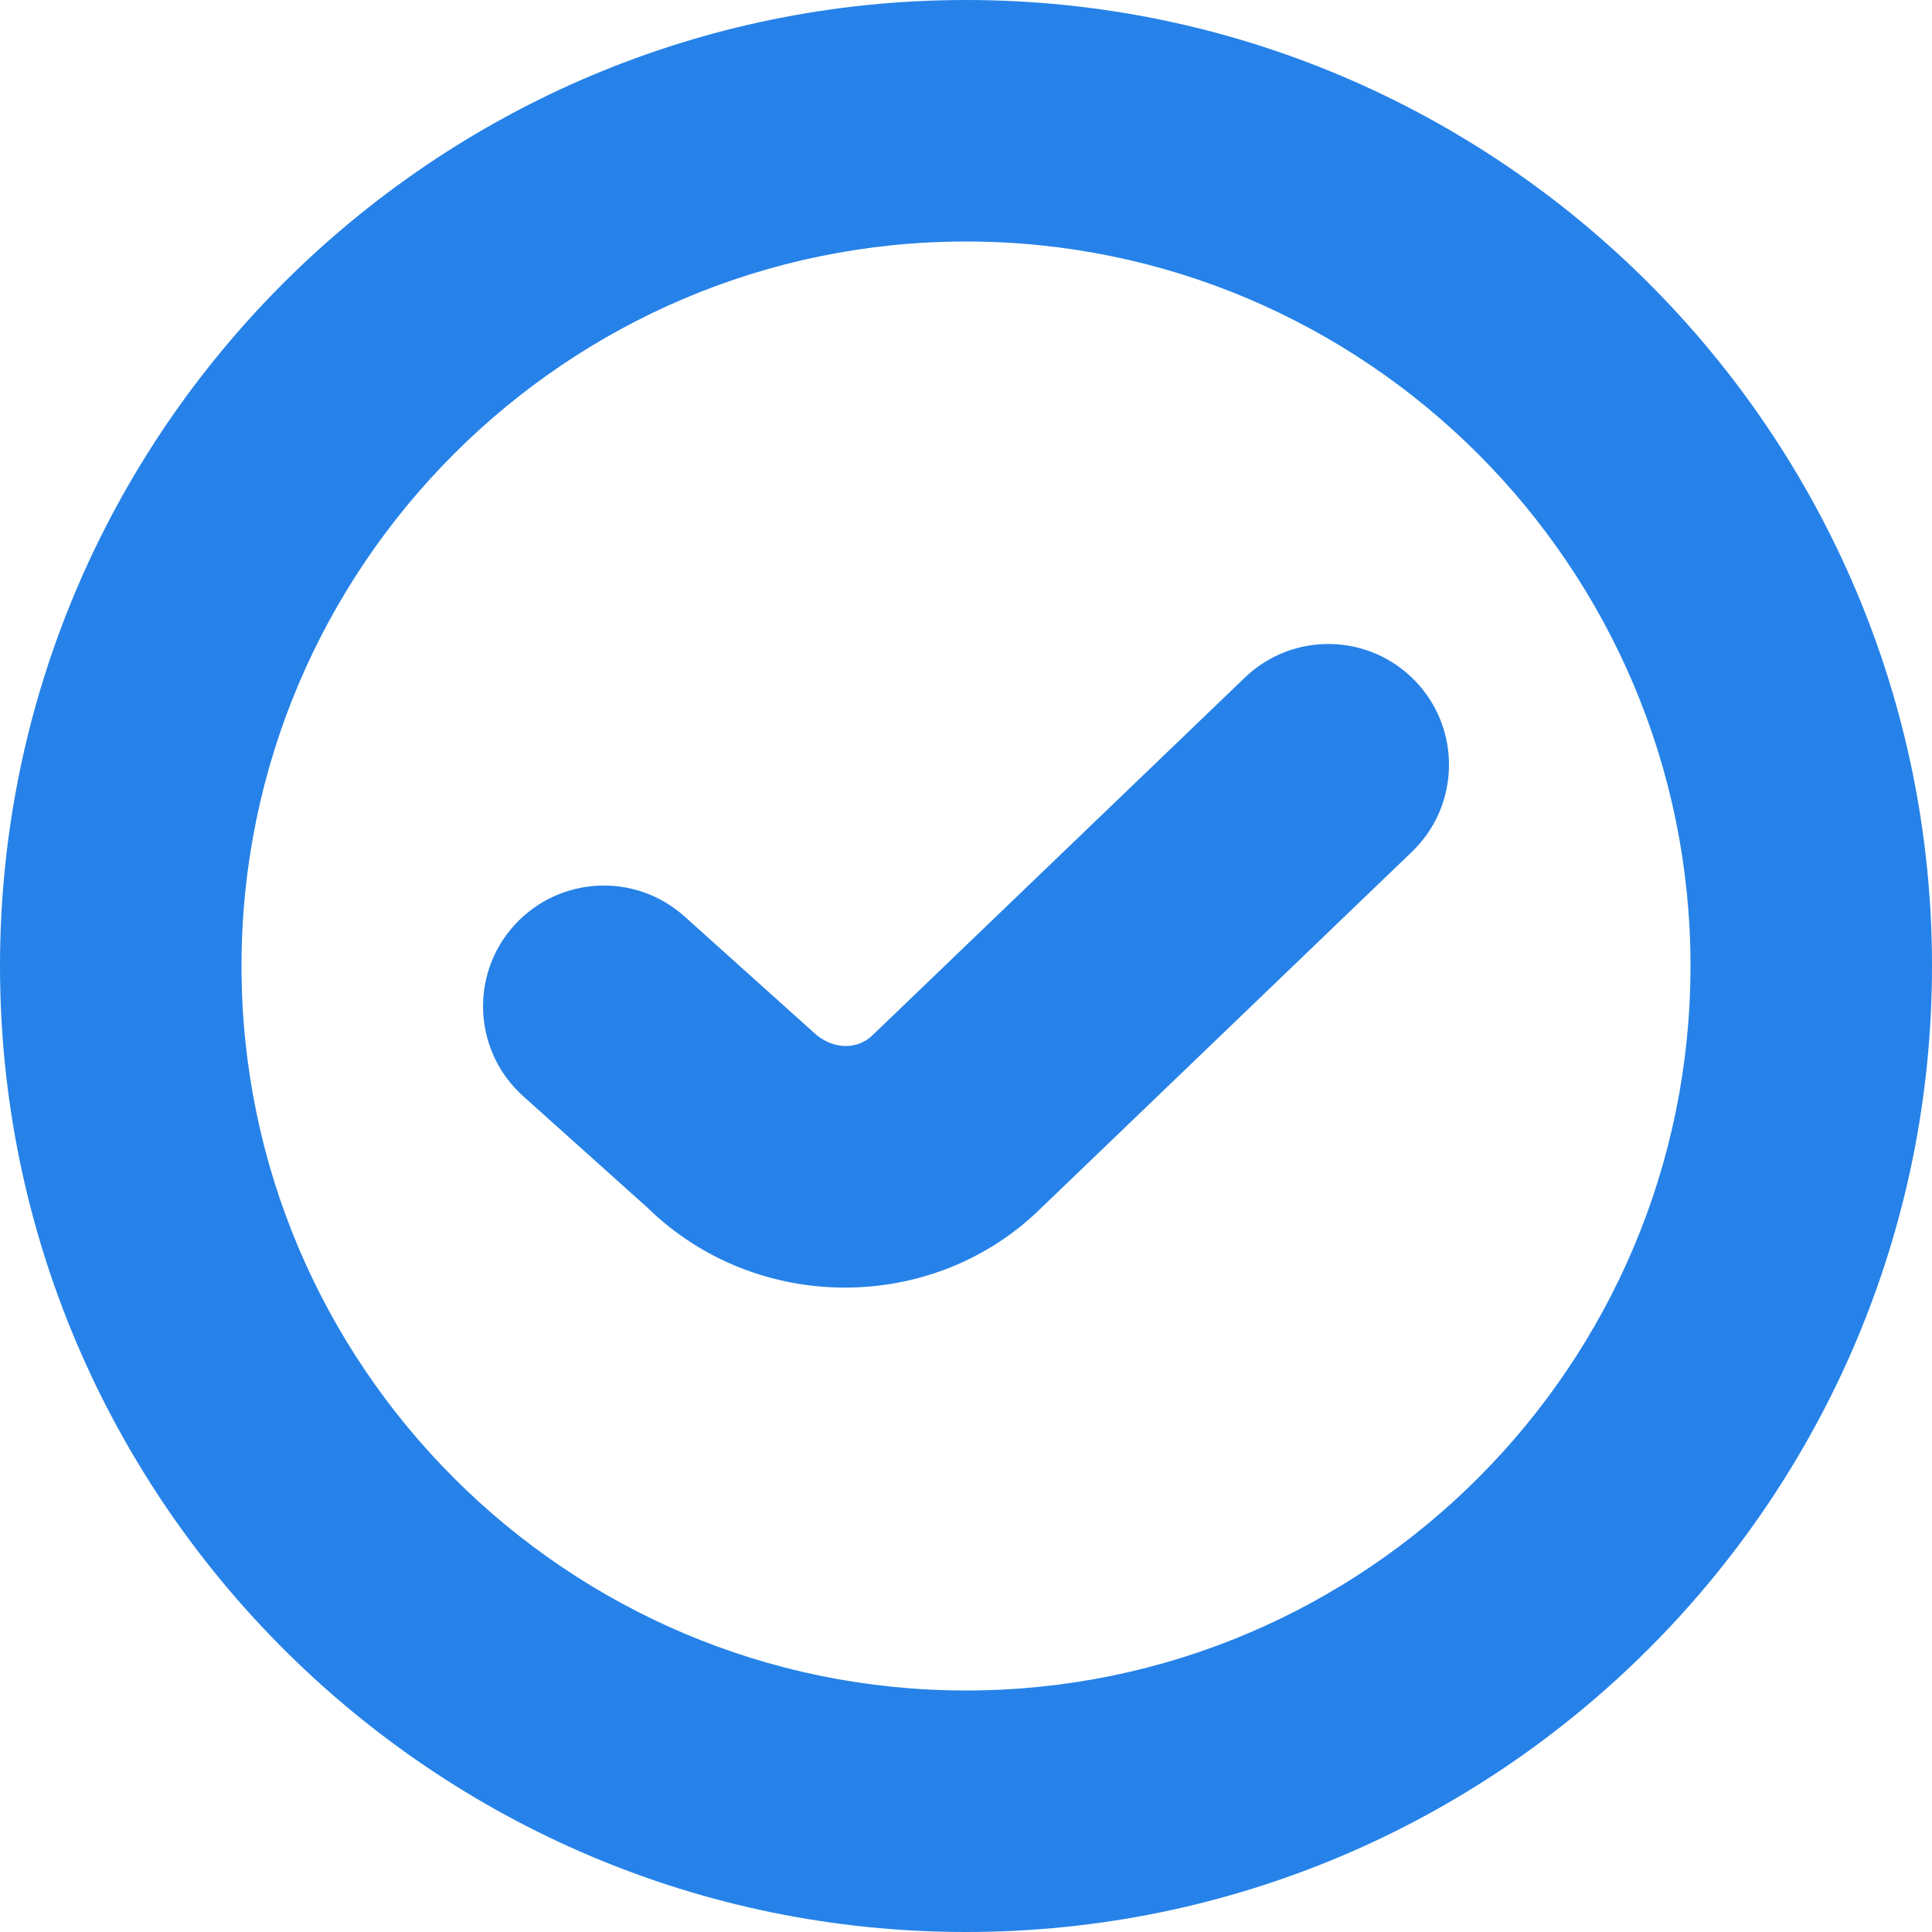
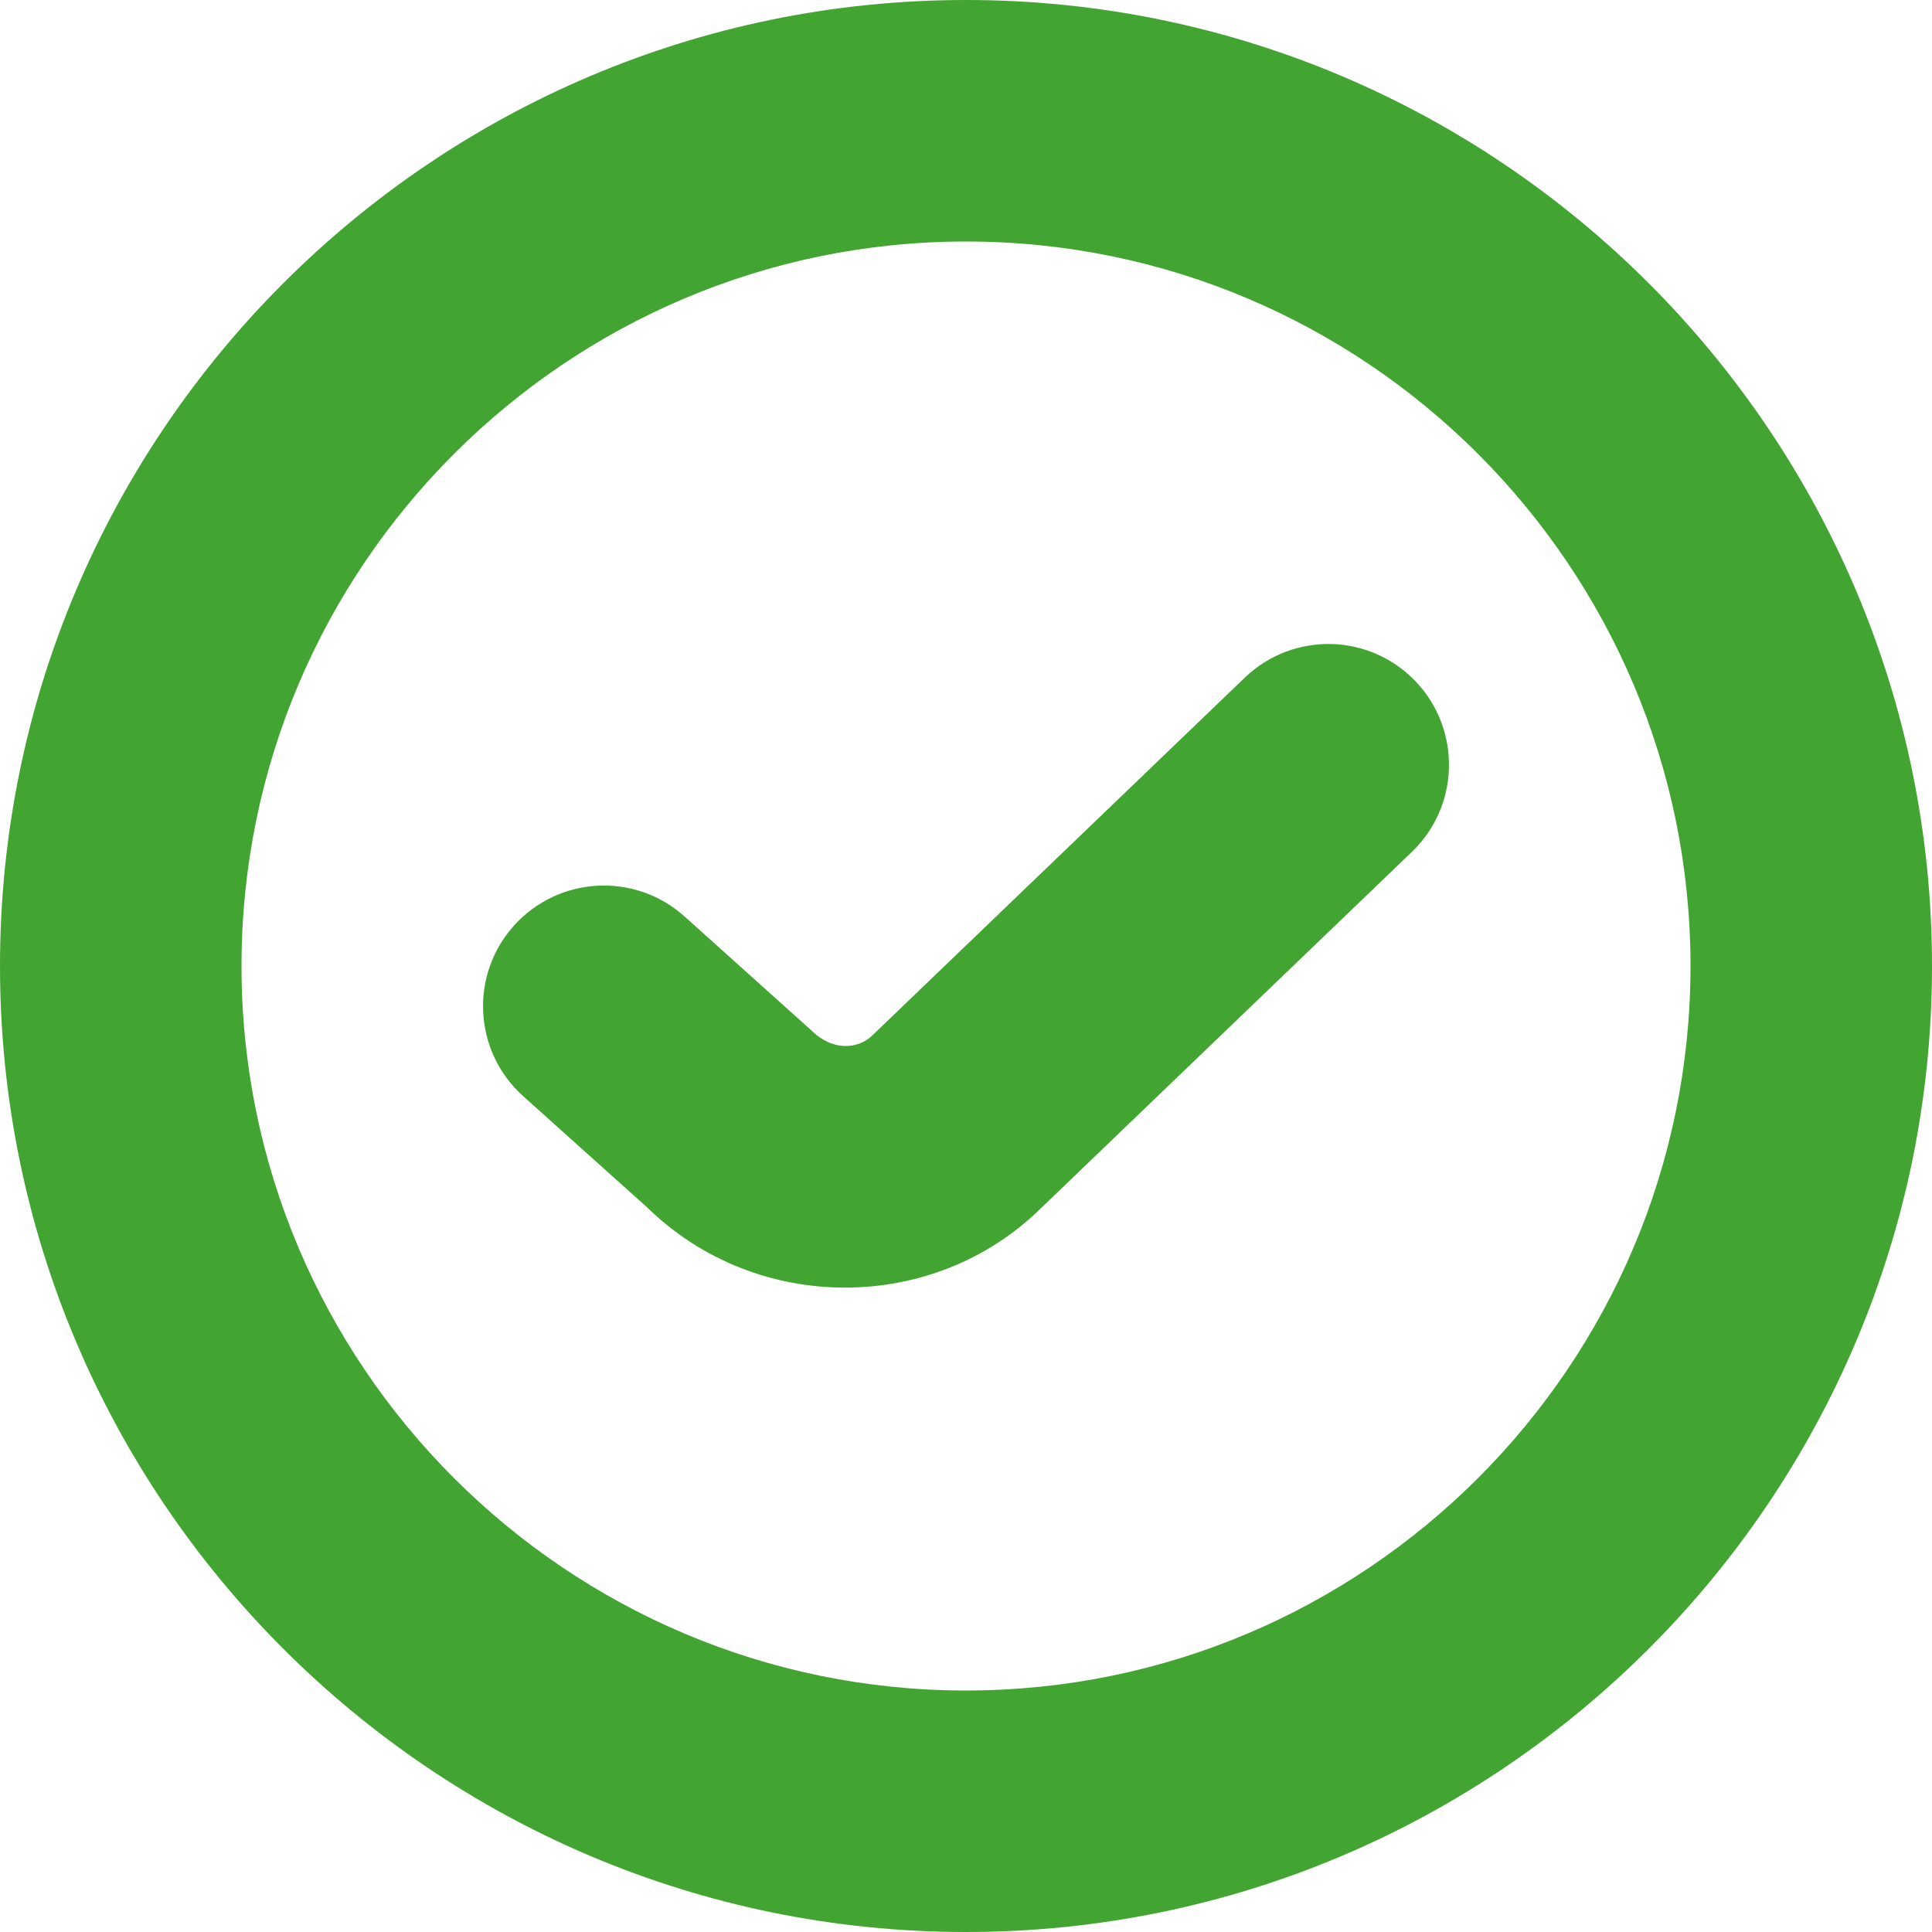
<svg xmlns="http://www.w3.org/2000/svg" width="24" height="24" viewBox="0 0 24 24" fill="none">
-   <path d="M17.582 8.461C18.155 9.058 18.137 10.008 17.539 10.582L12.934 15.006C12.266 15.665 11.382 15.995 10.496 15.995C9.61 15.995 8.722 15.665 8.045 15.004L6.498 13.616C5.882 13.062 5.831 12.114 6.385 11.498C6.939 10.883 7.885 10.83 8.504 11.385L10.096 12.815C10.333 13.045 10.651 13.047 10.842 12.857L15.462 8.419C16.059 7.845 17.006 7.862 17.582 8.461ZM24 12C24 18.617 18.617 24 12 24C5.383 24 0 18.617 0 12C0 5.383 5.383 0 12 0C18.617 0 24 5.383 24 12ZM21 12C21 7.038 16.963 3 12 3C7.037 3 3 7.038 3 12C3 16.962 7.037 21 12 21C16.963 21 21 16.962 21 12Z" fill="#2682E8" />
+   <path d="M17.582 8.461C18.155 9.058 18.137 10.008 17.539 10.582L12.934 15.006C12.266 15.665 11.382 15.995 10.496 15.995C9.61 15.995 8.722 15.665 8.045 15.004L6.498 13.616C5.882 13.062 5.831 12.114 6.385 11.498C6.939 10.883 7.885 10.83 8.504 11.385L10.096 12.815C10.333 13.045 10.651 13.047 10.842 12.857L15.462 8.419C16.059 7.845 17.006 7.862 17.582 8.461ZM24 12C24 18.617 18.617 24 12 24C5.383 24 0 18.617 0 12C0 5.383 5.383 0 12 0C18.617 0 24 5.383 24 12ZM21 12C21 7.038 16.963 3 12 3C7.037 3 3 7.038 3 12C3 16.962 7.037 21 12 21C16.963 21 21 16.962 21 12Z" fill="#42A531" />
</svg>
